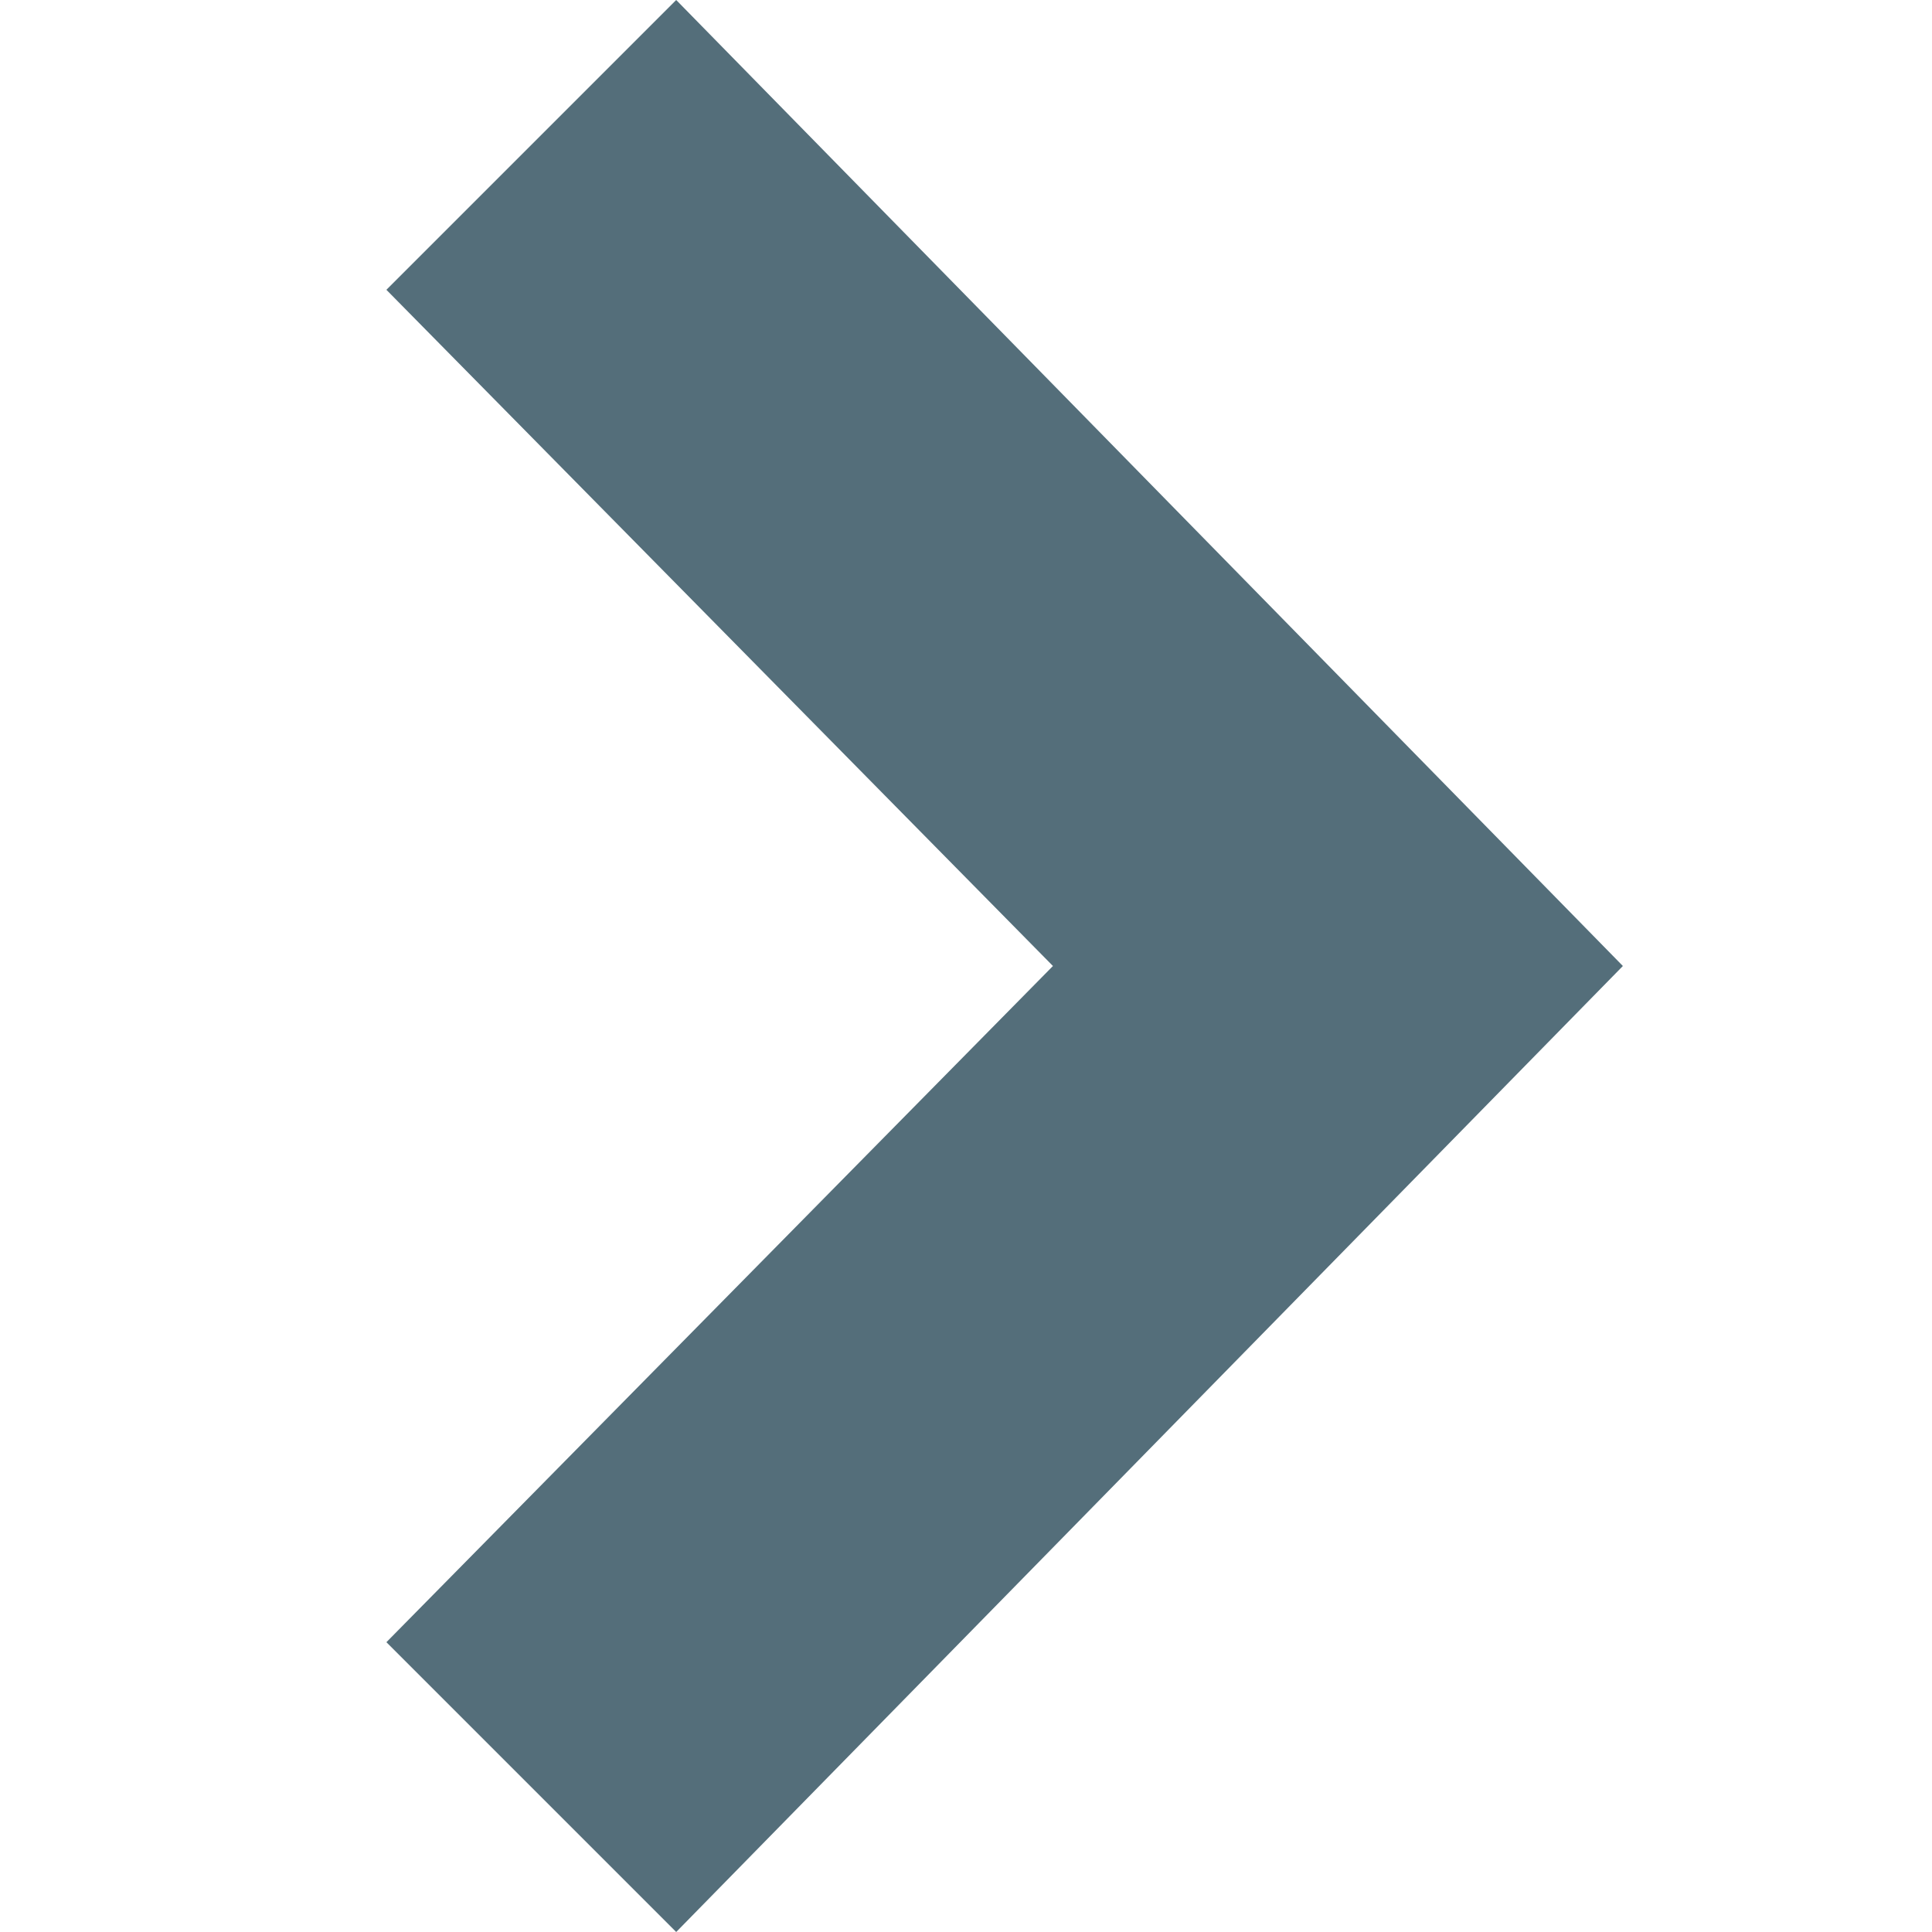
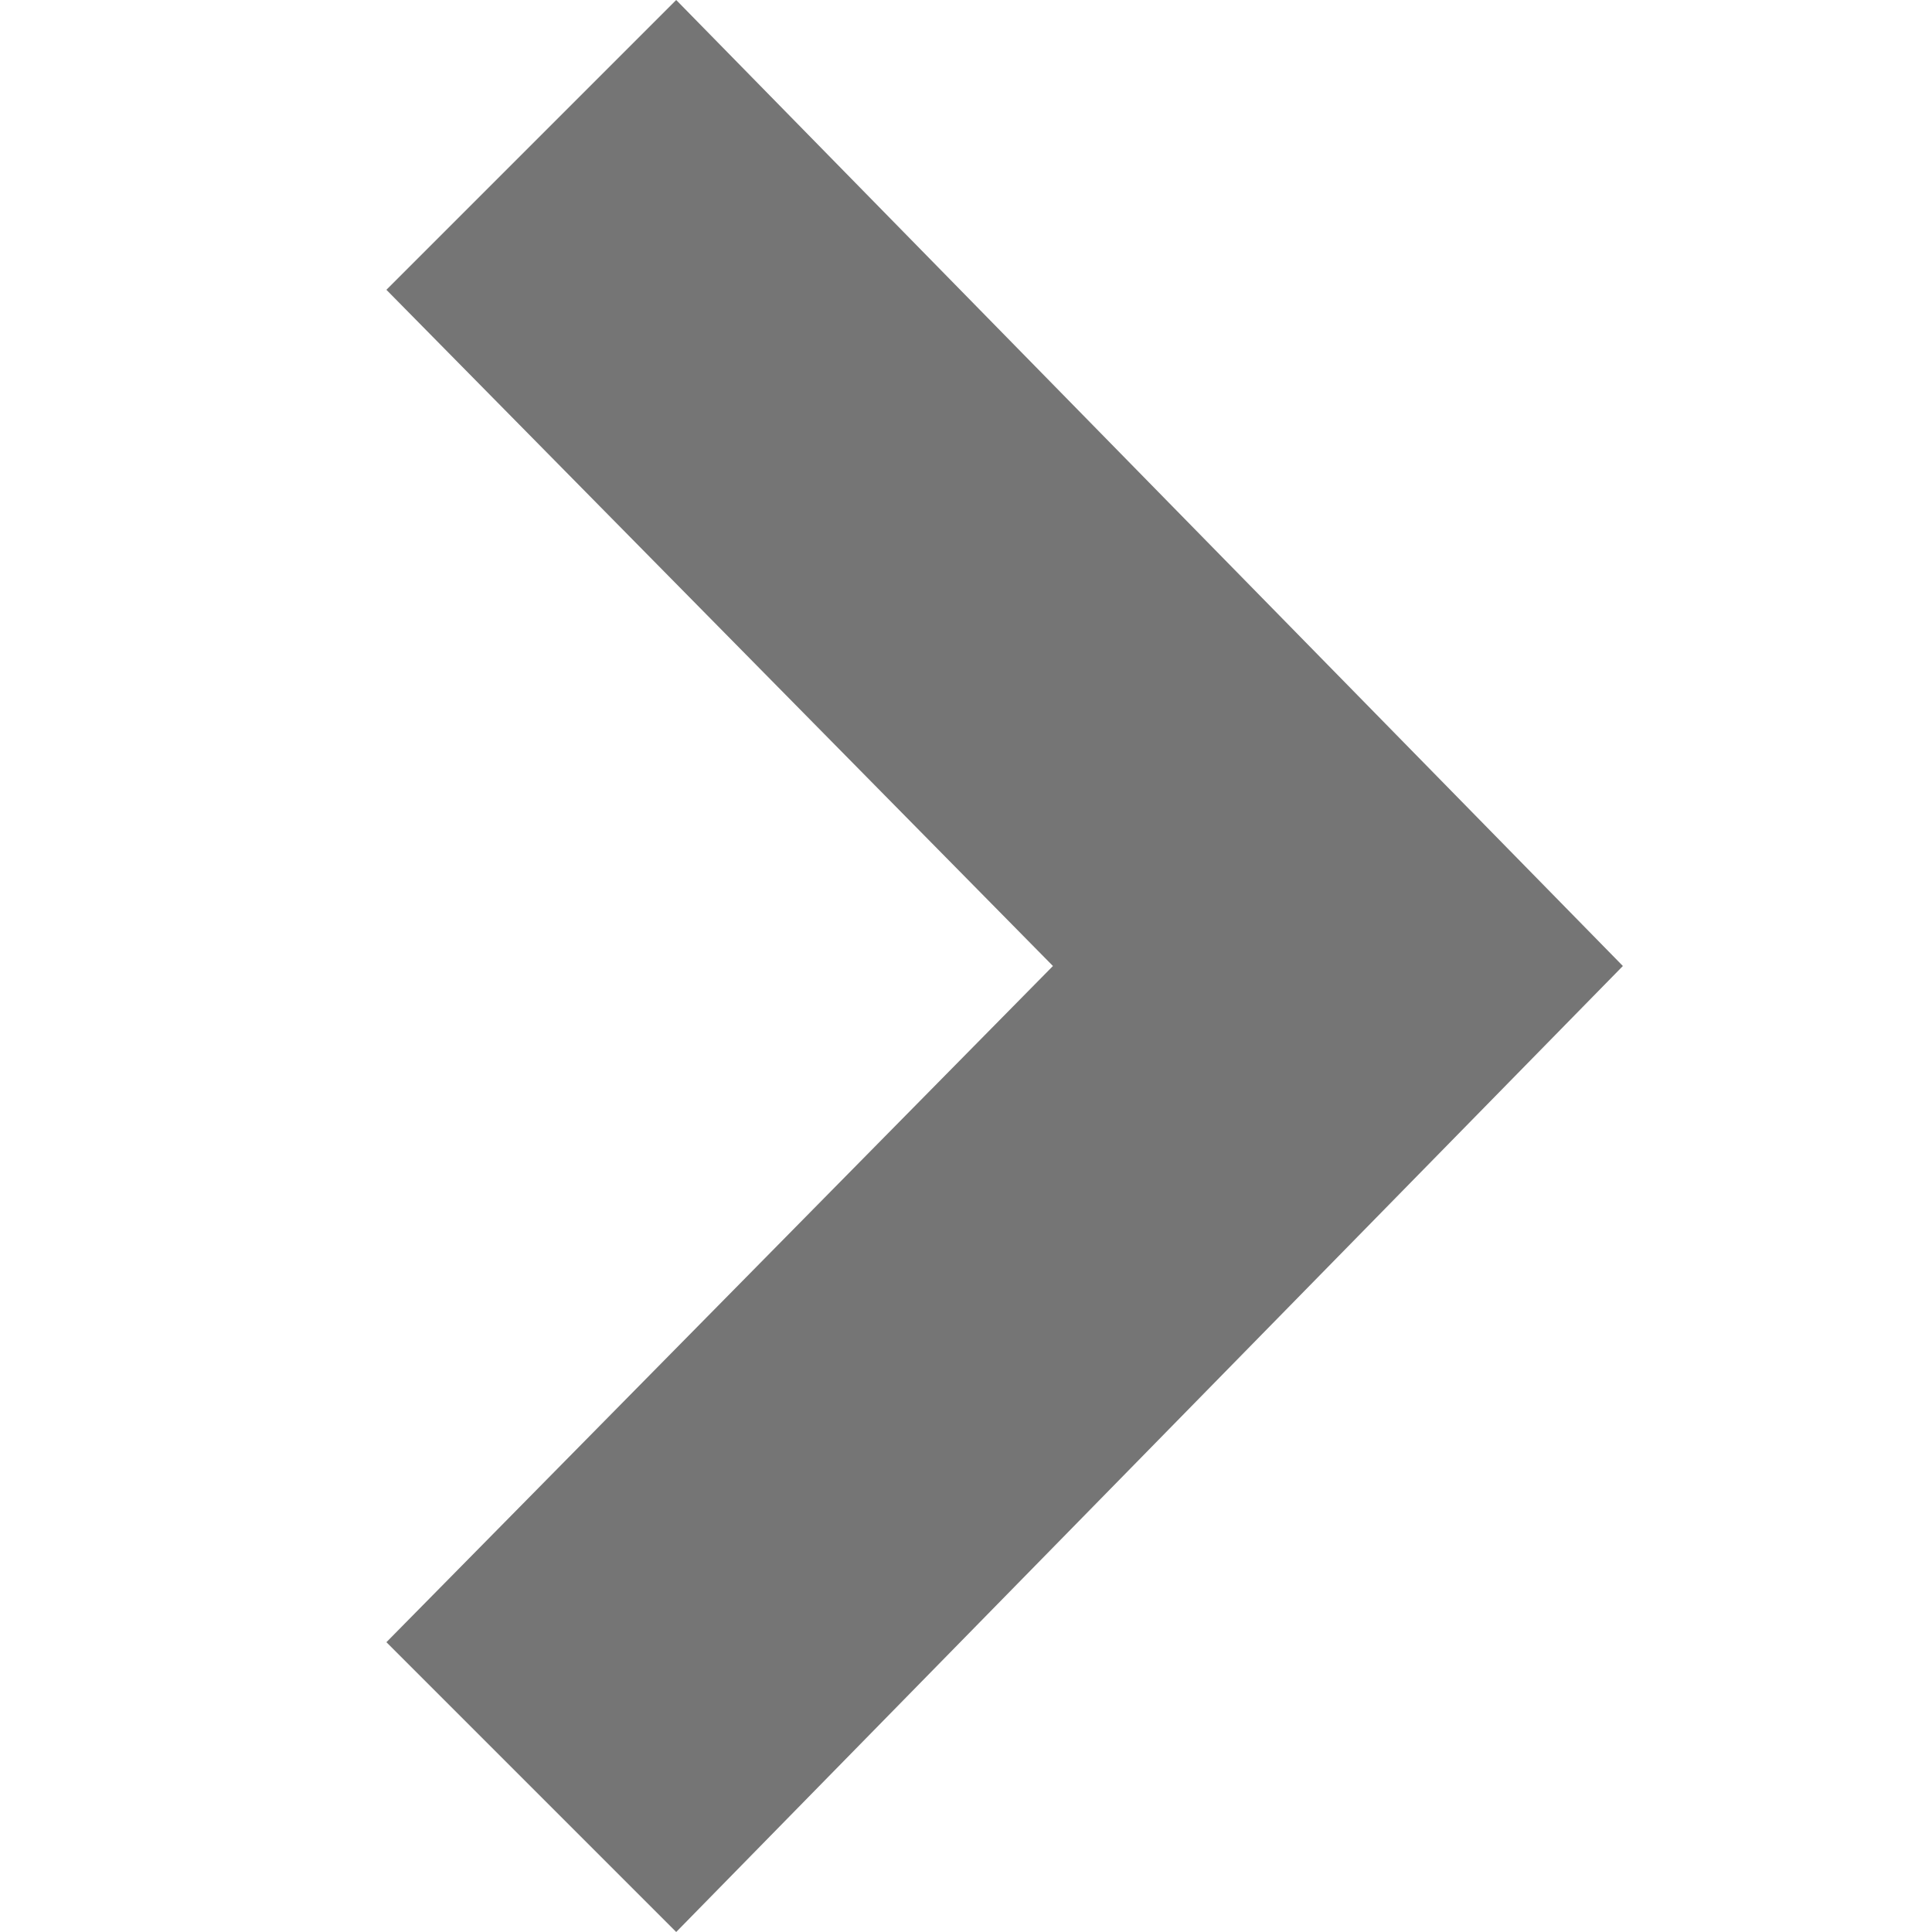
<svg xmlns="http://www.w3.org/2000/svg" version="1.1" id="Calque_1" x="0px" y="0px" viewBox="0 0 20 20" style="enable-background:new 0 0 20 20;" xml:space="preserve">
  <style type="text/css">
	.st0{fill:#546E7A;}
</style>
  <g id="Page-1">
    <g id="arrow_right">
-       <polygon id="Fill-7" class="st0" points="7,20 4,17 10.9,10 4,3 7,0 16.8,10   " />
+       <polygon fill="#757575" points="7,20 4,17 10.9,10 4,3 7,0 16.8,10   " />
    </g>
  </g>
</svg>
